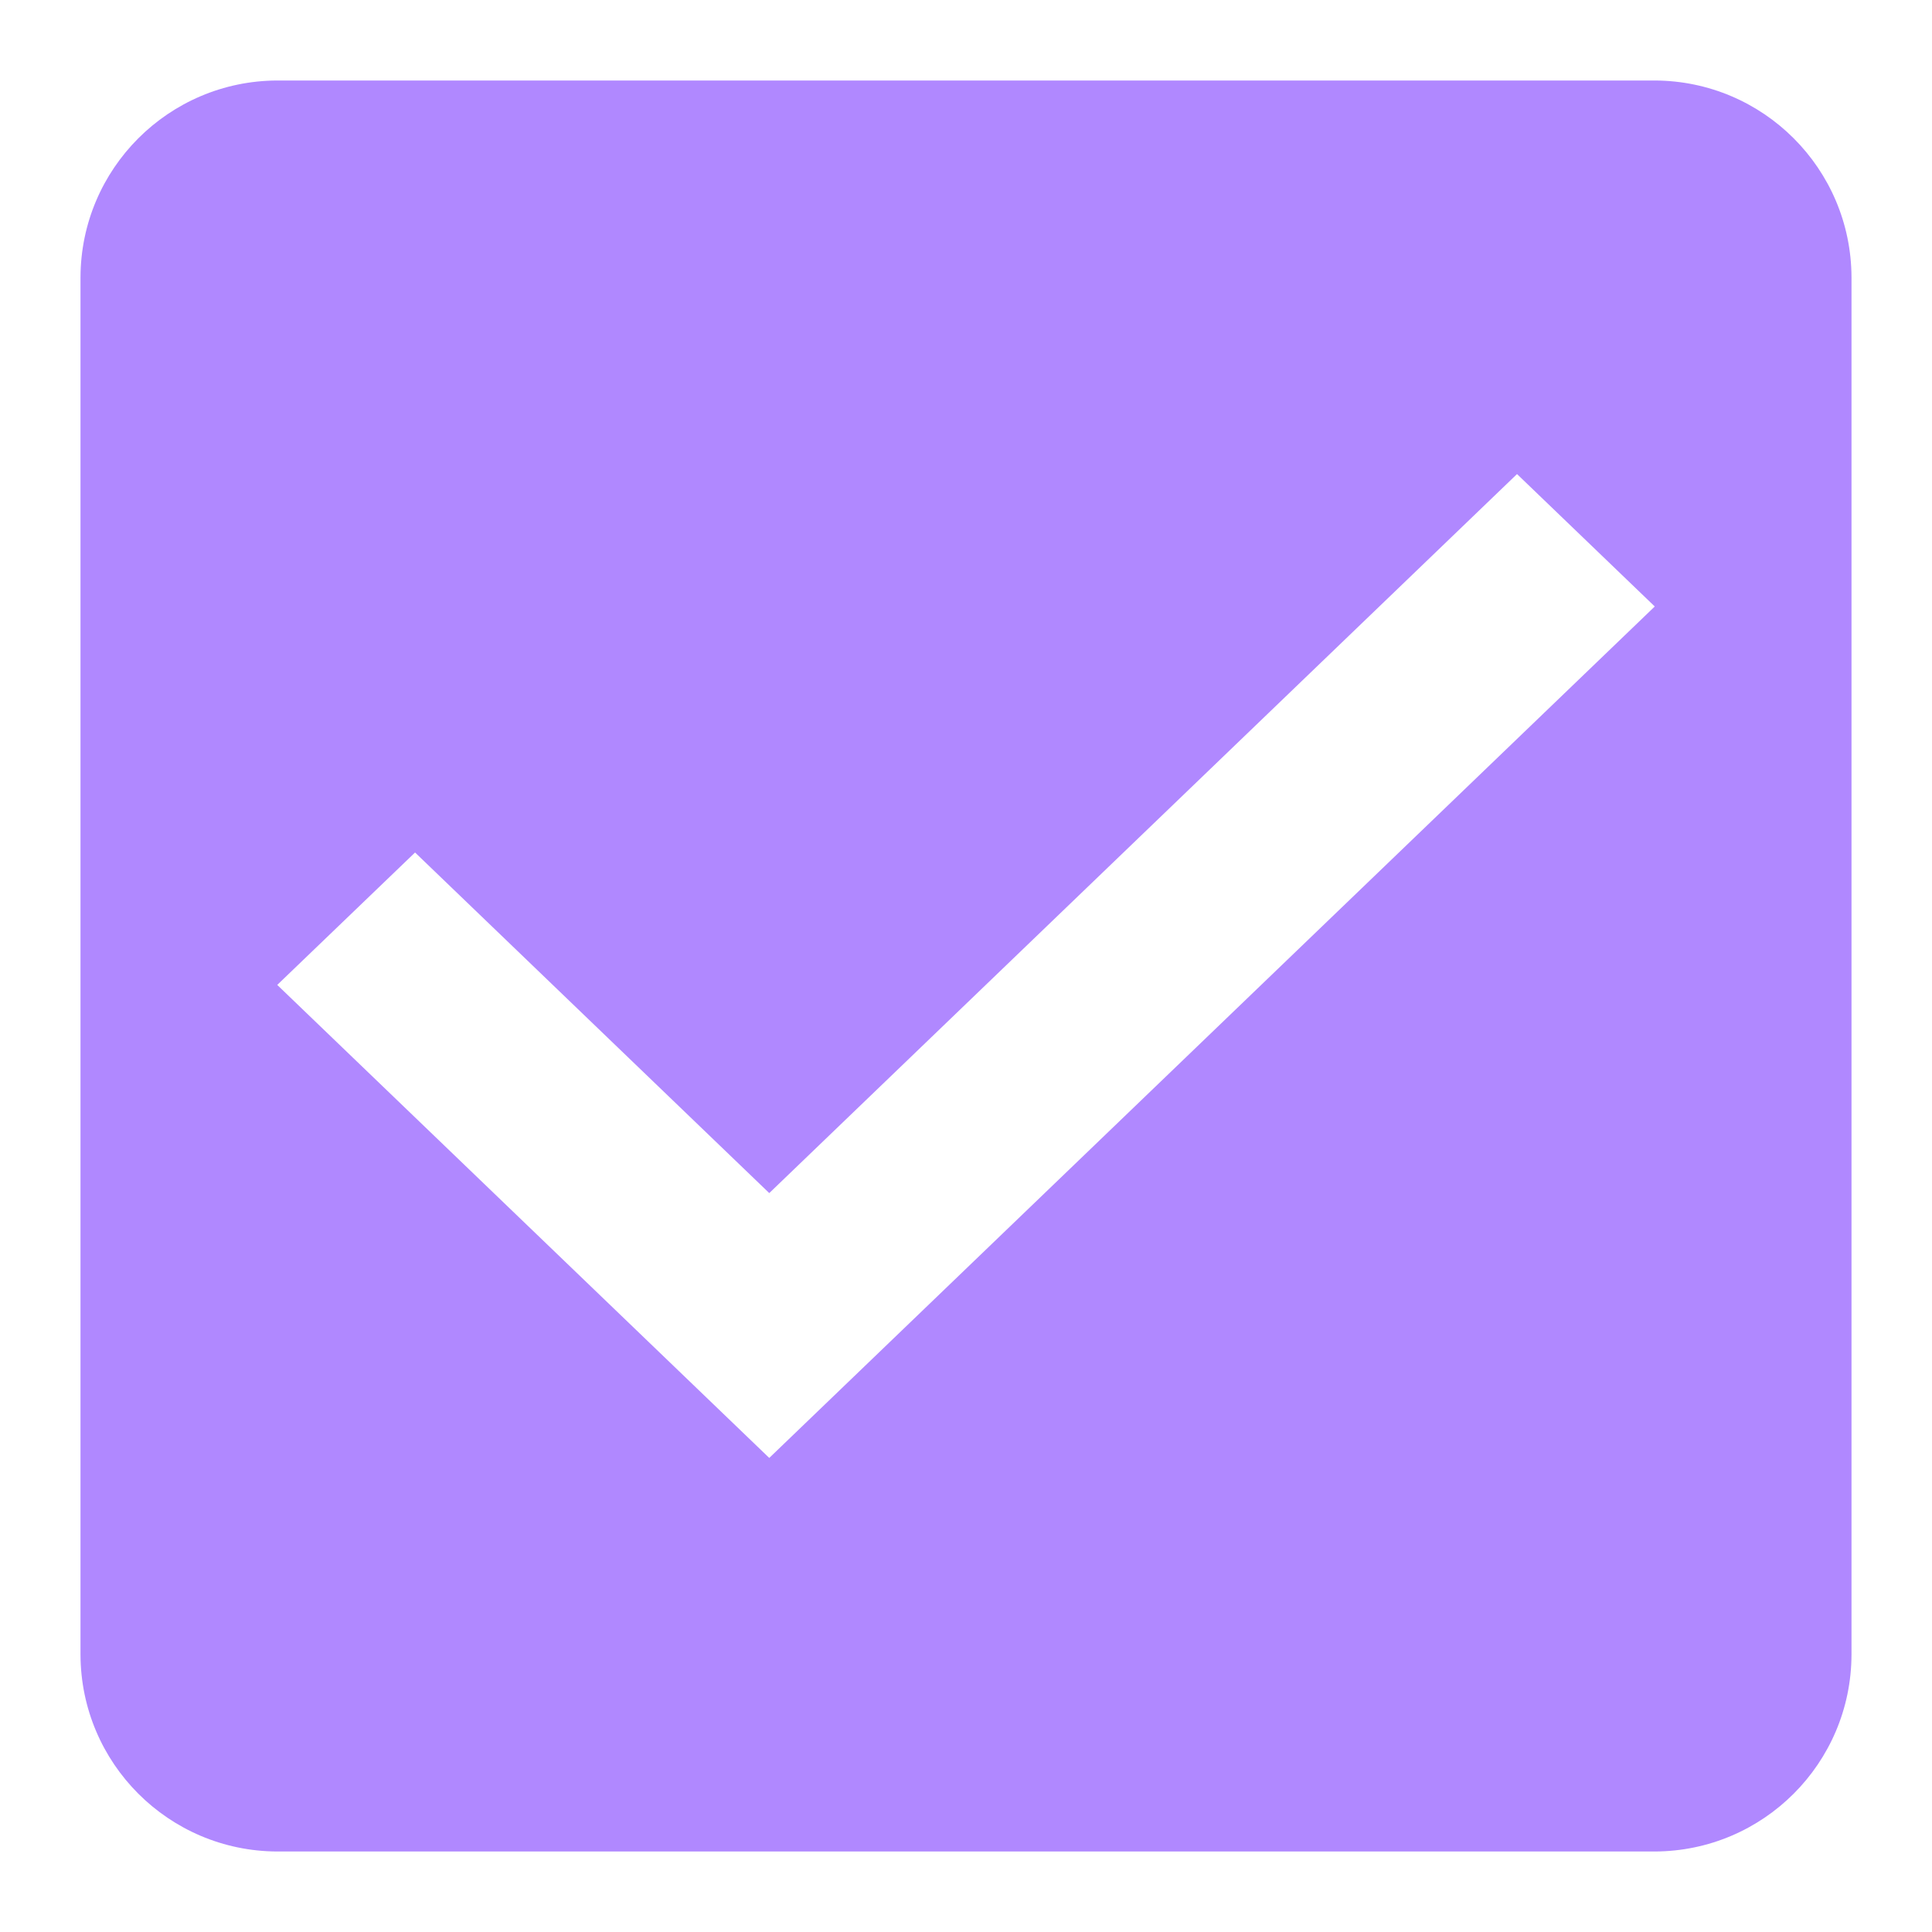
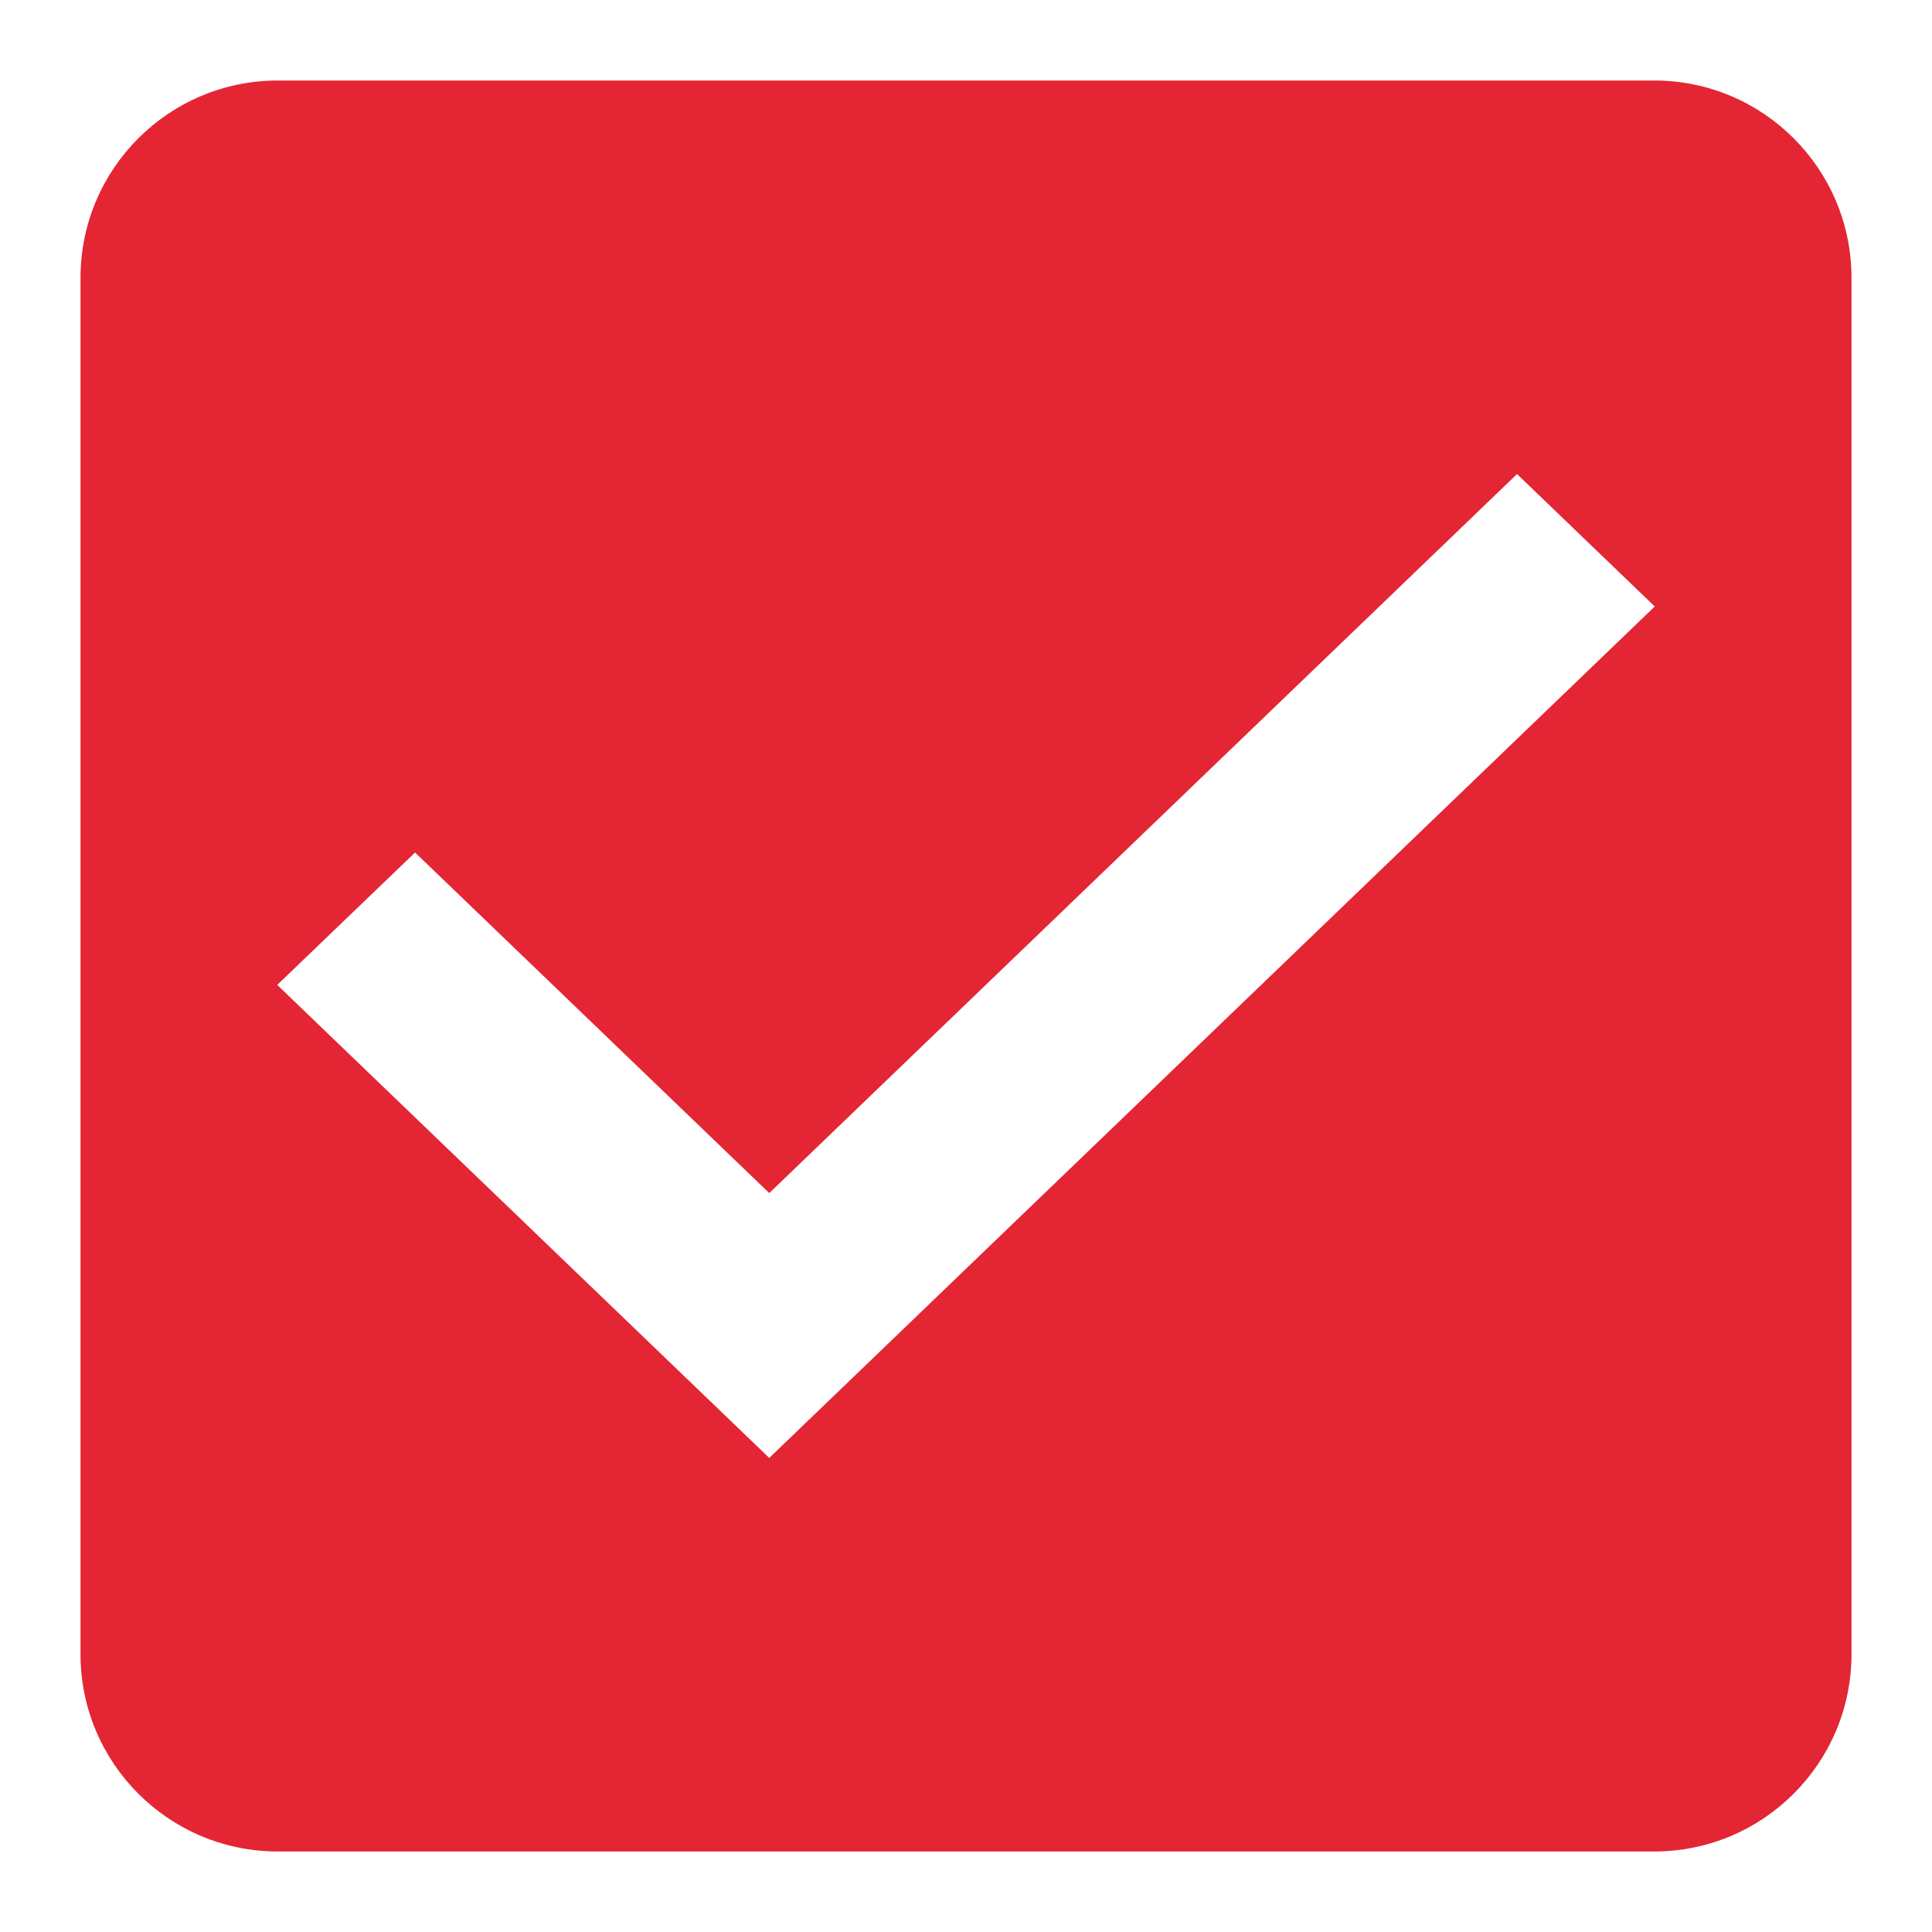
<svg xmlns="http://www.w3.org/2000/svg" width="24" height="24" viewBox="0 0 24 24">
  <defs>
    <style type="text/css">
-             .cls-1{fill:#B088FF;fill-rule:evenodd}.cls-2{fill:none}
+             .cls-1{fill:#E42534;fill-rule:evenodd}.cls-2{fill:none}
        </style>
  </defs>
  <g id="check_active" transform="translate(-290 -244)">
    <g id="Group_8199" data-name="Group 8199" transform="translate(291 245)">
      <path id="check_on_light" d="M22.556 3H5.444A2.452 2.452 0 0 0 3 5.444v17.112A2.452 2.452 0 0 0 5.444 25h17.112A2.452 2.452 0 0 0 25 22.556V5.444A2.452 2.452 0 0 0 22.556 3zm-11 17.111l-6.112-5.876 1.712-1.645 4.4 4.231 9.289-8.932 1.711 1.645-11 10.577z" class="cls-1" transform="translate(-3 -3)" />
    </g>
    <path id="Rectangle_4538" d="M0 0h24v24H0z" class="cls-2" data-name="Rectangle 4538" transform="translate(290 244)" />
  </g>
</svg>
